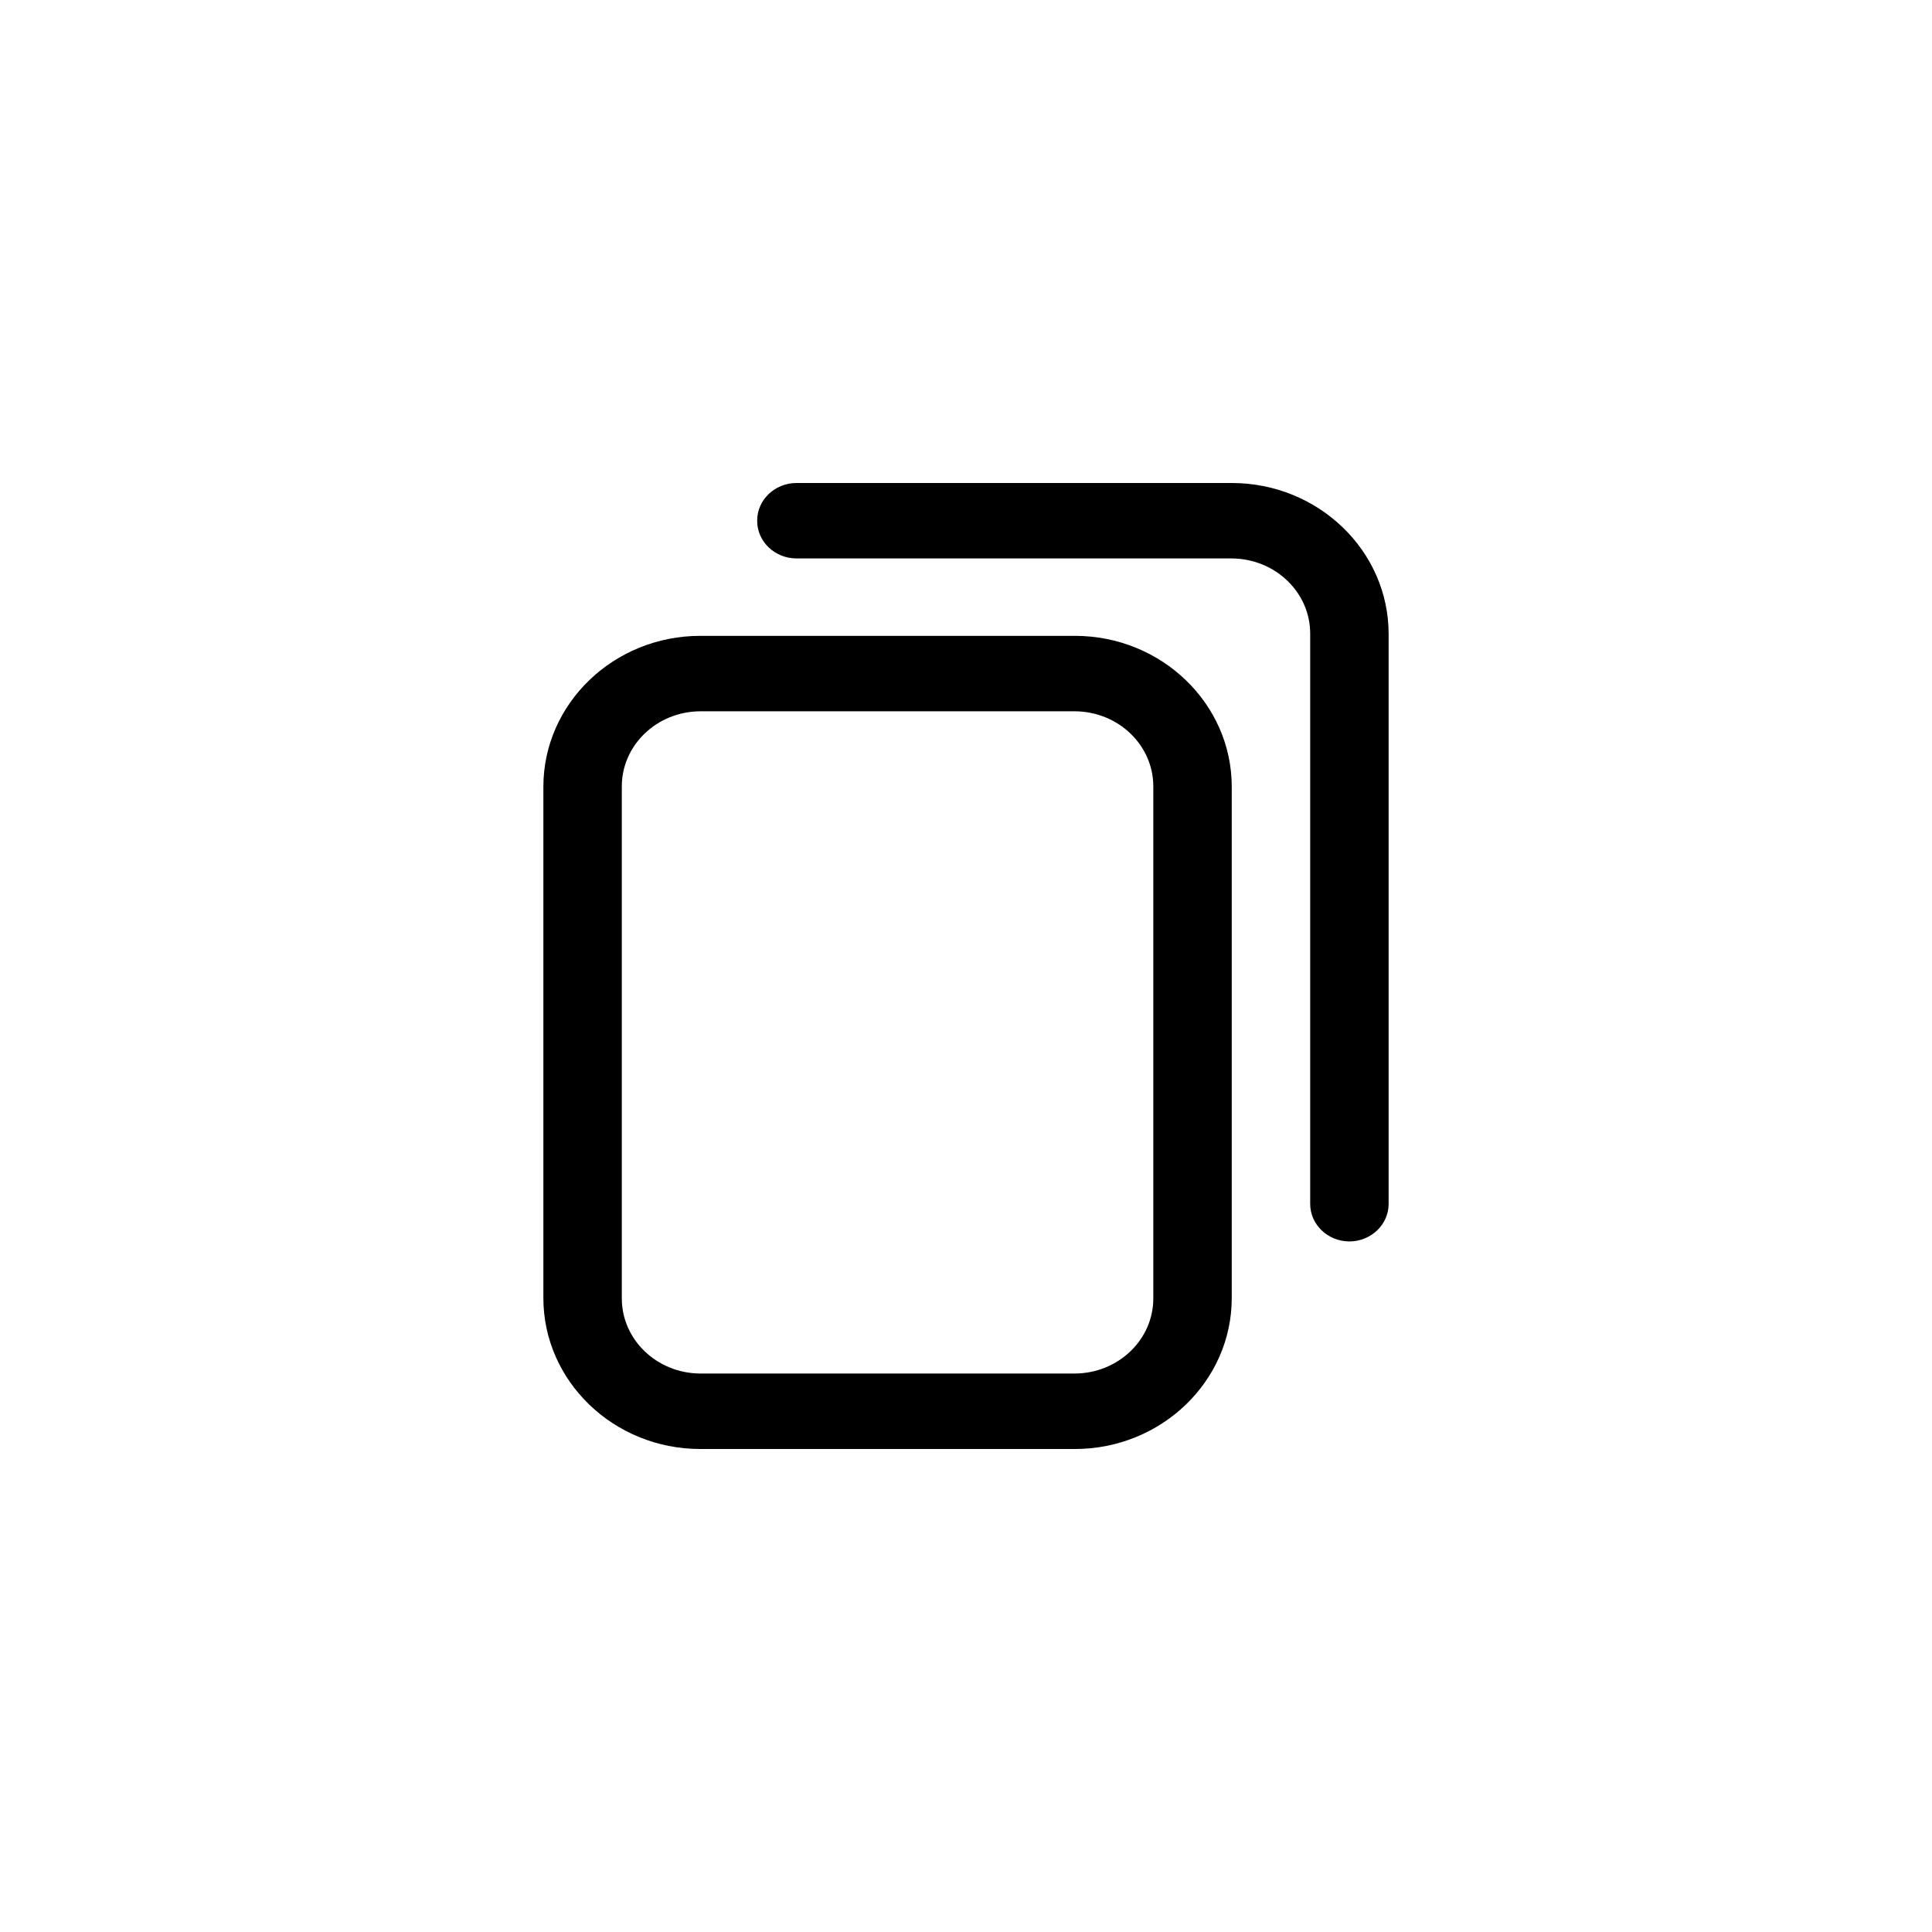
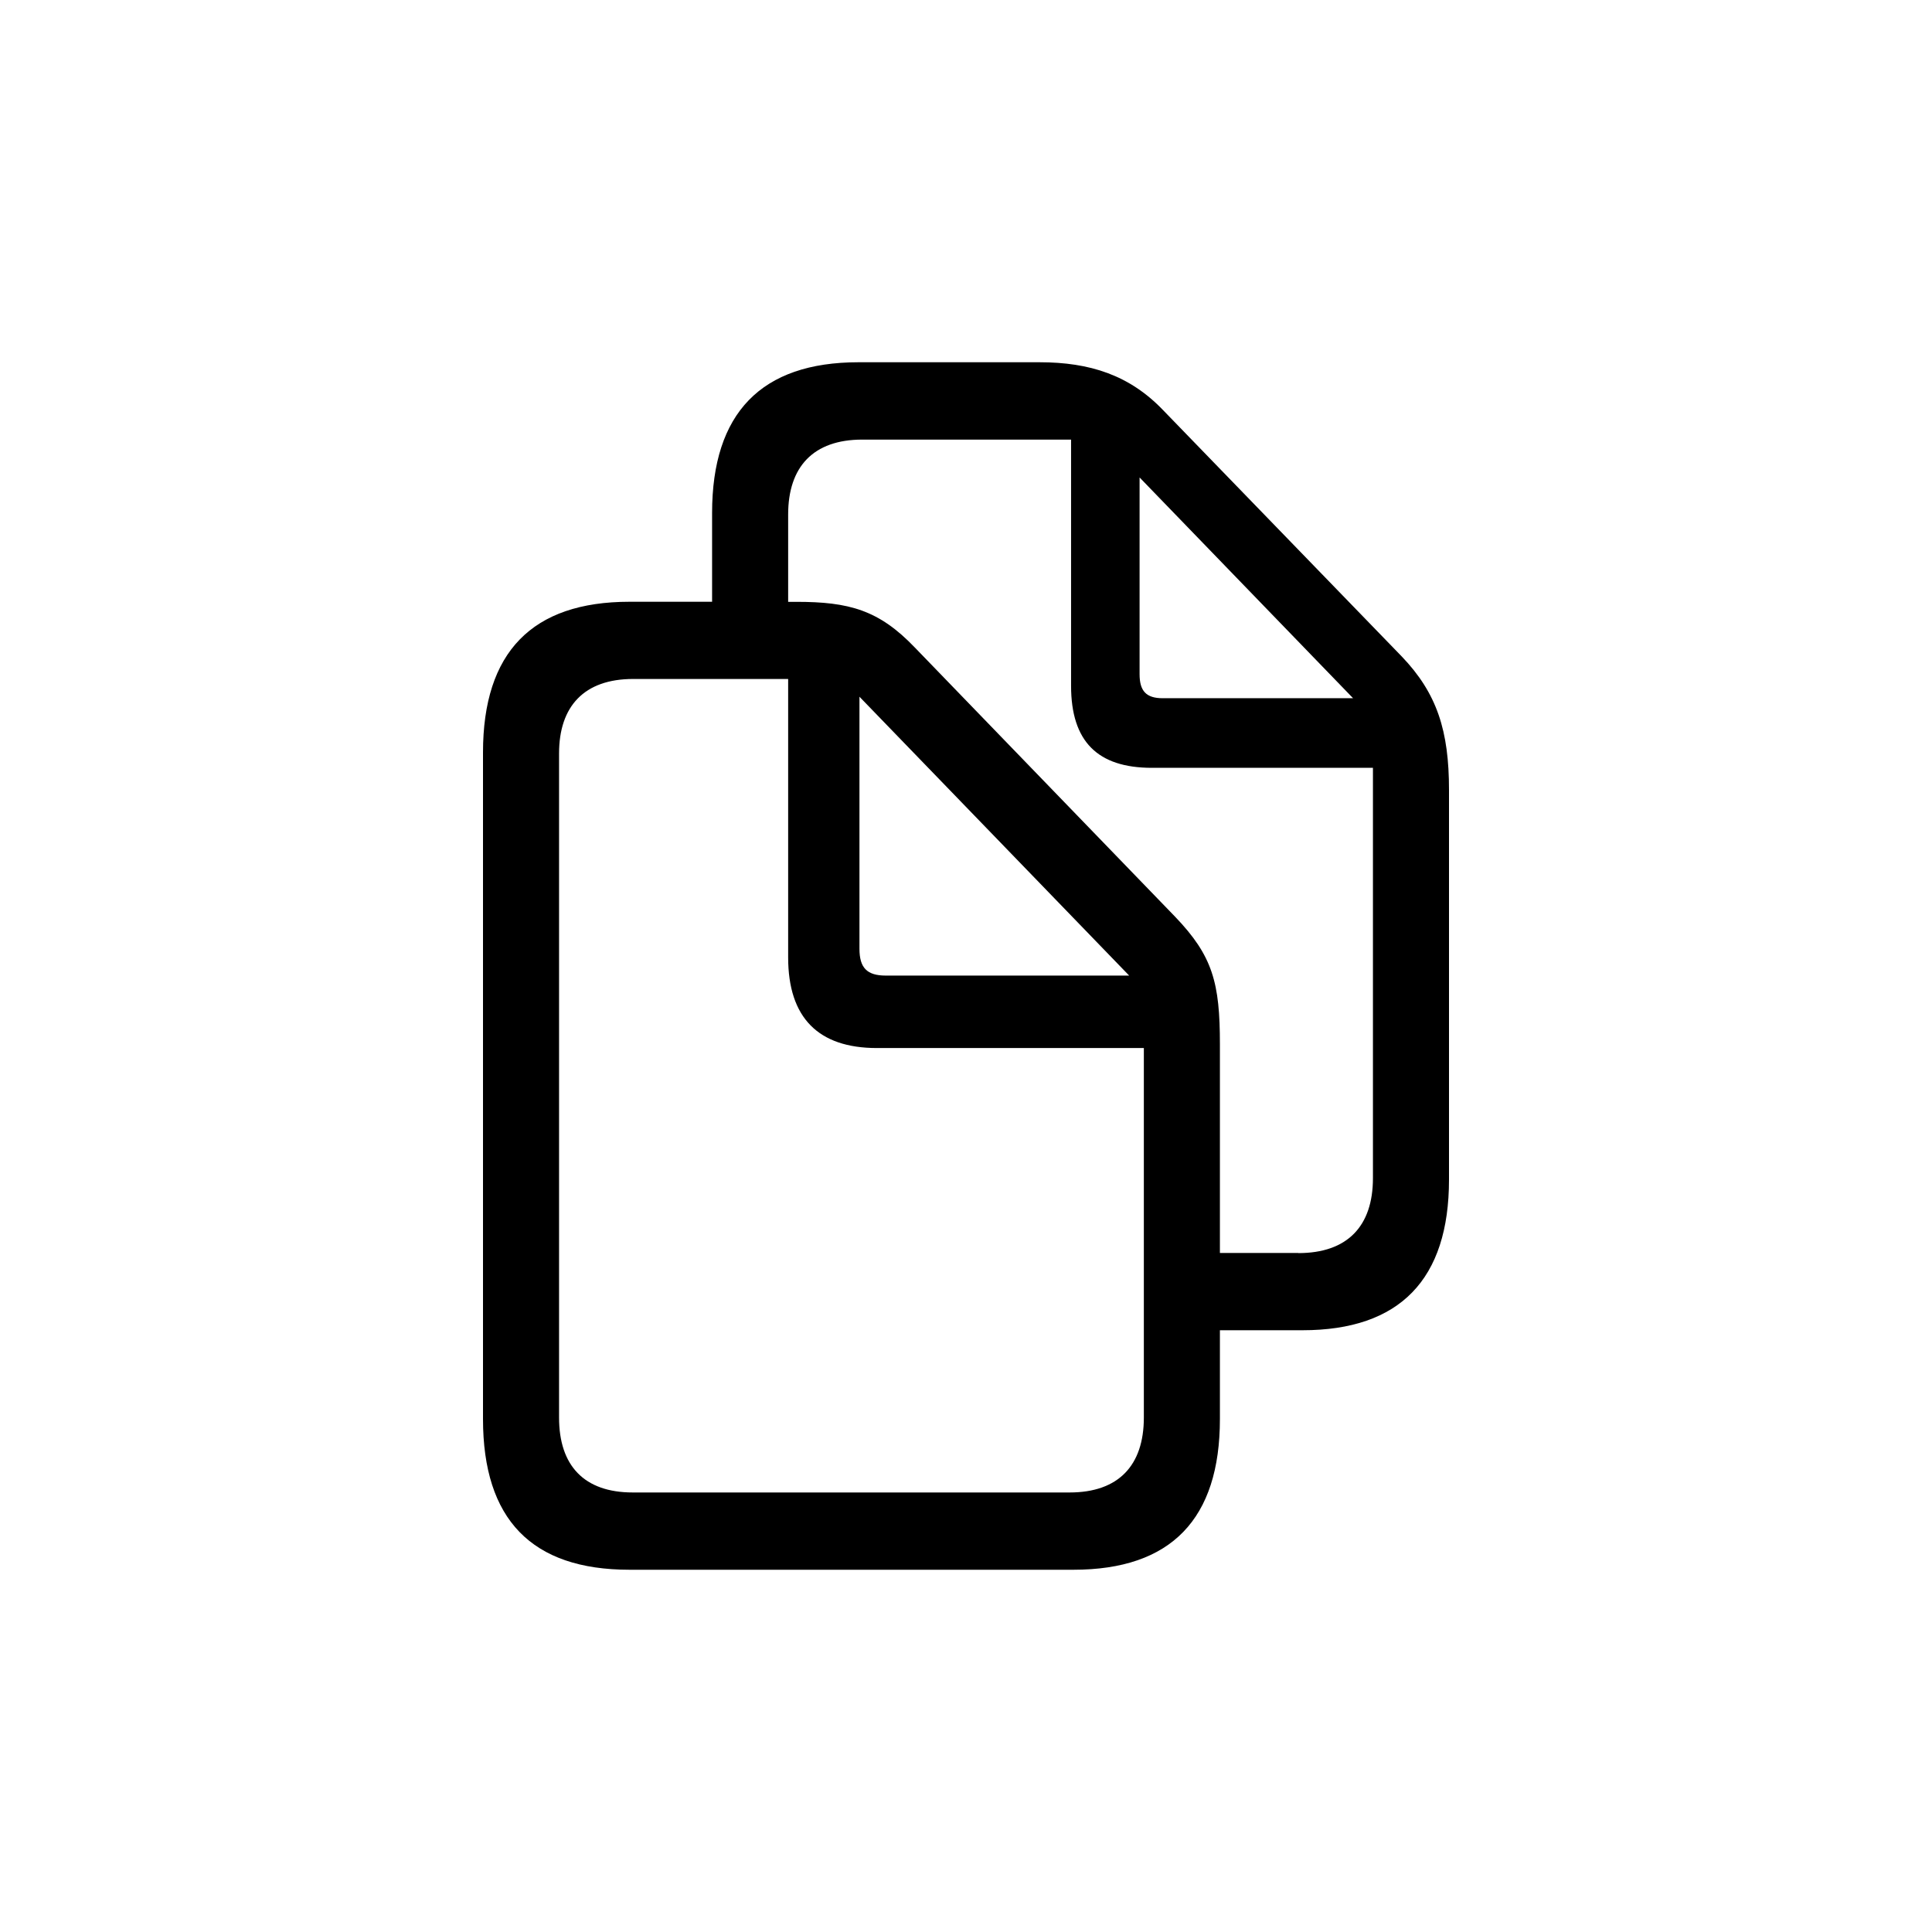
- <svg xmlns="http://www.w3.org/2000/svg" width="80" height="80" version="1.1" id="svg4">
-   <defs id="defs8" />
-   <path d="M 44.508,60 H 28.996 C 25.417,60 22.5,57.196 22.5,53.749 V 32.578 c 0,-3.444 2.914,-6.249 6.496,-6.249 H 44.508 c 3.582,0 6.496,2.802 6.496,6.249 V 53.749 C 51.004,57.196 48.087,60 44.508,60 Z M 28.996,29.453 a 3.267,3.111 0 0 0 -3.248,3.124 v 21.171 a 3.267,3.111 0 0 0 3.248,3.127 H 44.508 a 3.267,3.111 0 0 0 3.248,-3.127 V 32.578 A 3.267,3.111 0 0 0 44.508,29.453 Z M 57.5,49.844 V 26.251 C 57.5,22.804 54.586,20 51.004,20 H 32.977 a 1.633,1.556 0 0 0 -1.624,1.562 1.633,1.556 0 0 0 1.624,1.562 h 18.027 a 3.267,3.111 0 0 1 3.248,3.127 v 23.593 a 1.633,1.556 0 0 0 1.624,1.562 1.633,1.556 0 0 0 1.624,-1.562 z" fill="#000000" fill-rule="nonzero" id="path2" style="stroke-width:2.277" />
+ <svg xmlns="http://www.w3.org/2000/svg" width="80" height="80" viewBox="0 0 80 80" version="1.1" id="svg12">
+   <defs id="defs16" />
+   <g fill="none" fill-rule="evenodd" id="g10" transform="matrix(2.894775,0,0,2.941177,20,15)">
+     <g fill="#000000" fill-rule="nonzero" id="g8">
+       <g id="g6">
+         <g id="g4">
+           <path d="m 8.446,17 c 1.399,0 2.095,-0.716 2.095,-2.122 v -1.25 h 1.182 c 1.392,0 2.095,-0.716 2.095,-2.121 V 6.02 c 0,-0.83 -0.17,-1.358 -0.676,-1.878 L 9.73,0.676 C 9.25,0.182 8.682,0 7.96,0 H 5.371 C 3.98,0 3.277,0.716 3.277,2.122 v 1.25 H 2.095 C 0.703,3.372 0,4.082 0,5.493 v 9.385 C 0,16.291 0.696,17 2.095,17 h 6.35 z m 3.216,-4.46 H 10.541 V 9.602 c 0,-0.865 -0.102,-1.243 -0.642,-1.797 L 6.176,4.015 C 5.662,3.487 5.236,3.373 4.48,3.373 H 4.365 v -1.23 c 0,-0.669 0.358,-1.054 1.06,-1.054 h 2.987 v 3.466 c 0,0.784 0.379,1.155 1.156,1.155 h 3.162 v 5.777 c 0,0.676 -0.365,1.055 -1.068,1.055 z M 12.446,4.73 H 9.723 C 9.486,4.73 9.392,4.628 9.392,4.392 V 1.622 Z M 8.392,15.912 h -6.25 c -0.696,0 -1.054,-0.378 -1.054,-1.054 V 5.507 c 0,-0.662 0.358,-1.048 1.06,-1.048 h 2.217 v 3.92 c 0,0.85 0.432,1.276 1.27,1.276 h 3.818 v 5.203 c 0,0.676 -0.365,1.054 -1.061,1.054 z M 9.243,8.635 H 5.763 C 5.493,8.635 5.385,8.527 5.385,8.257 V 4.709 Z" id="path2" />
+         </g>
+       </g>
+     </g>
+   </g>
</svg>
